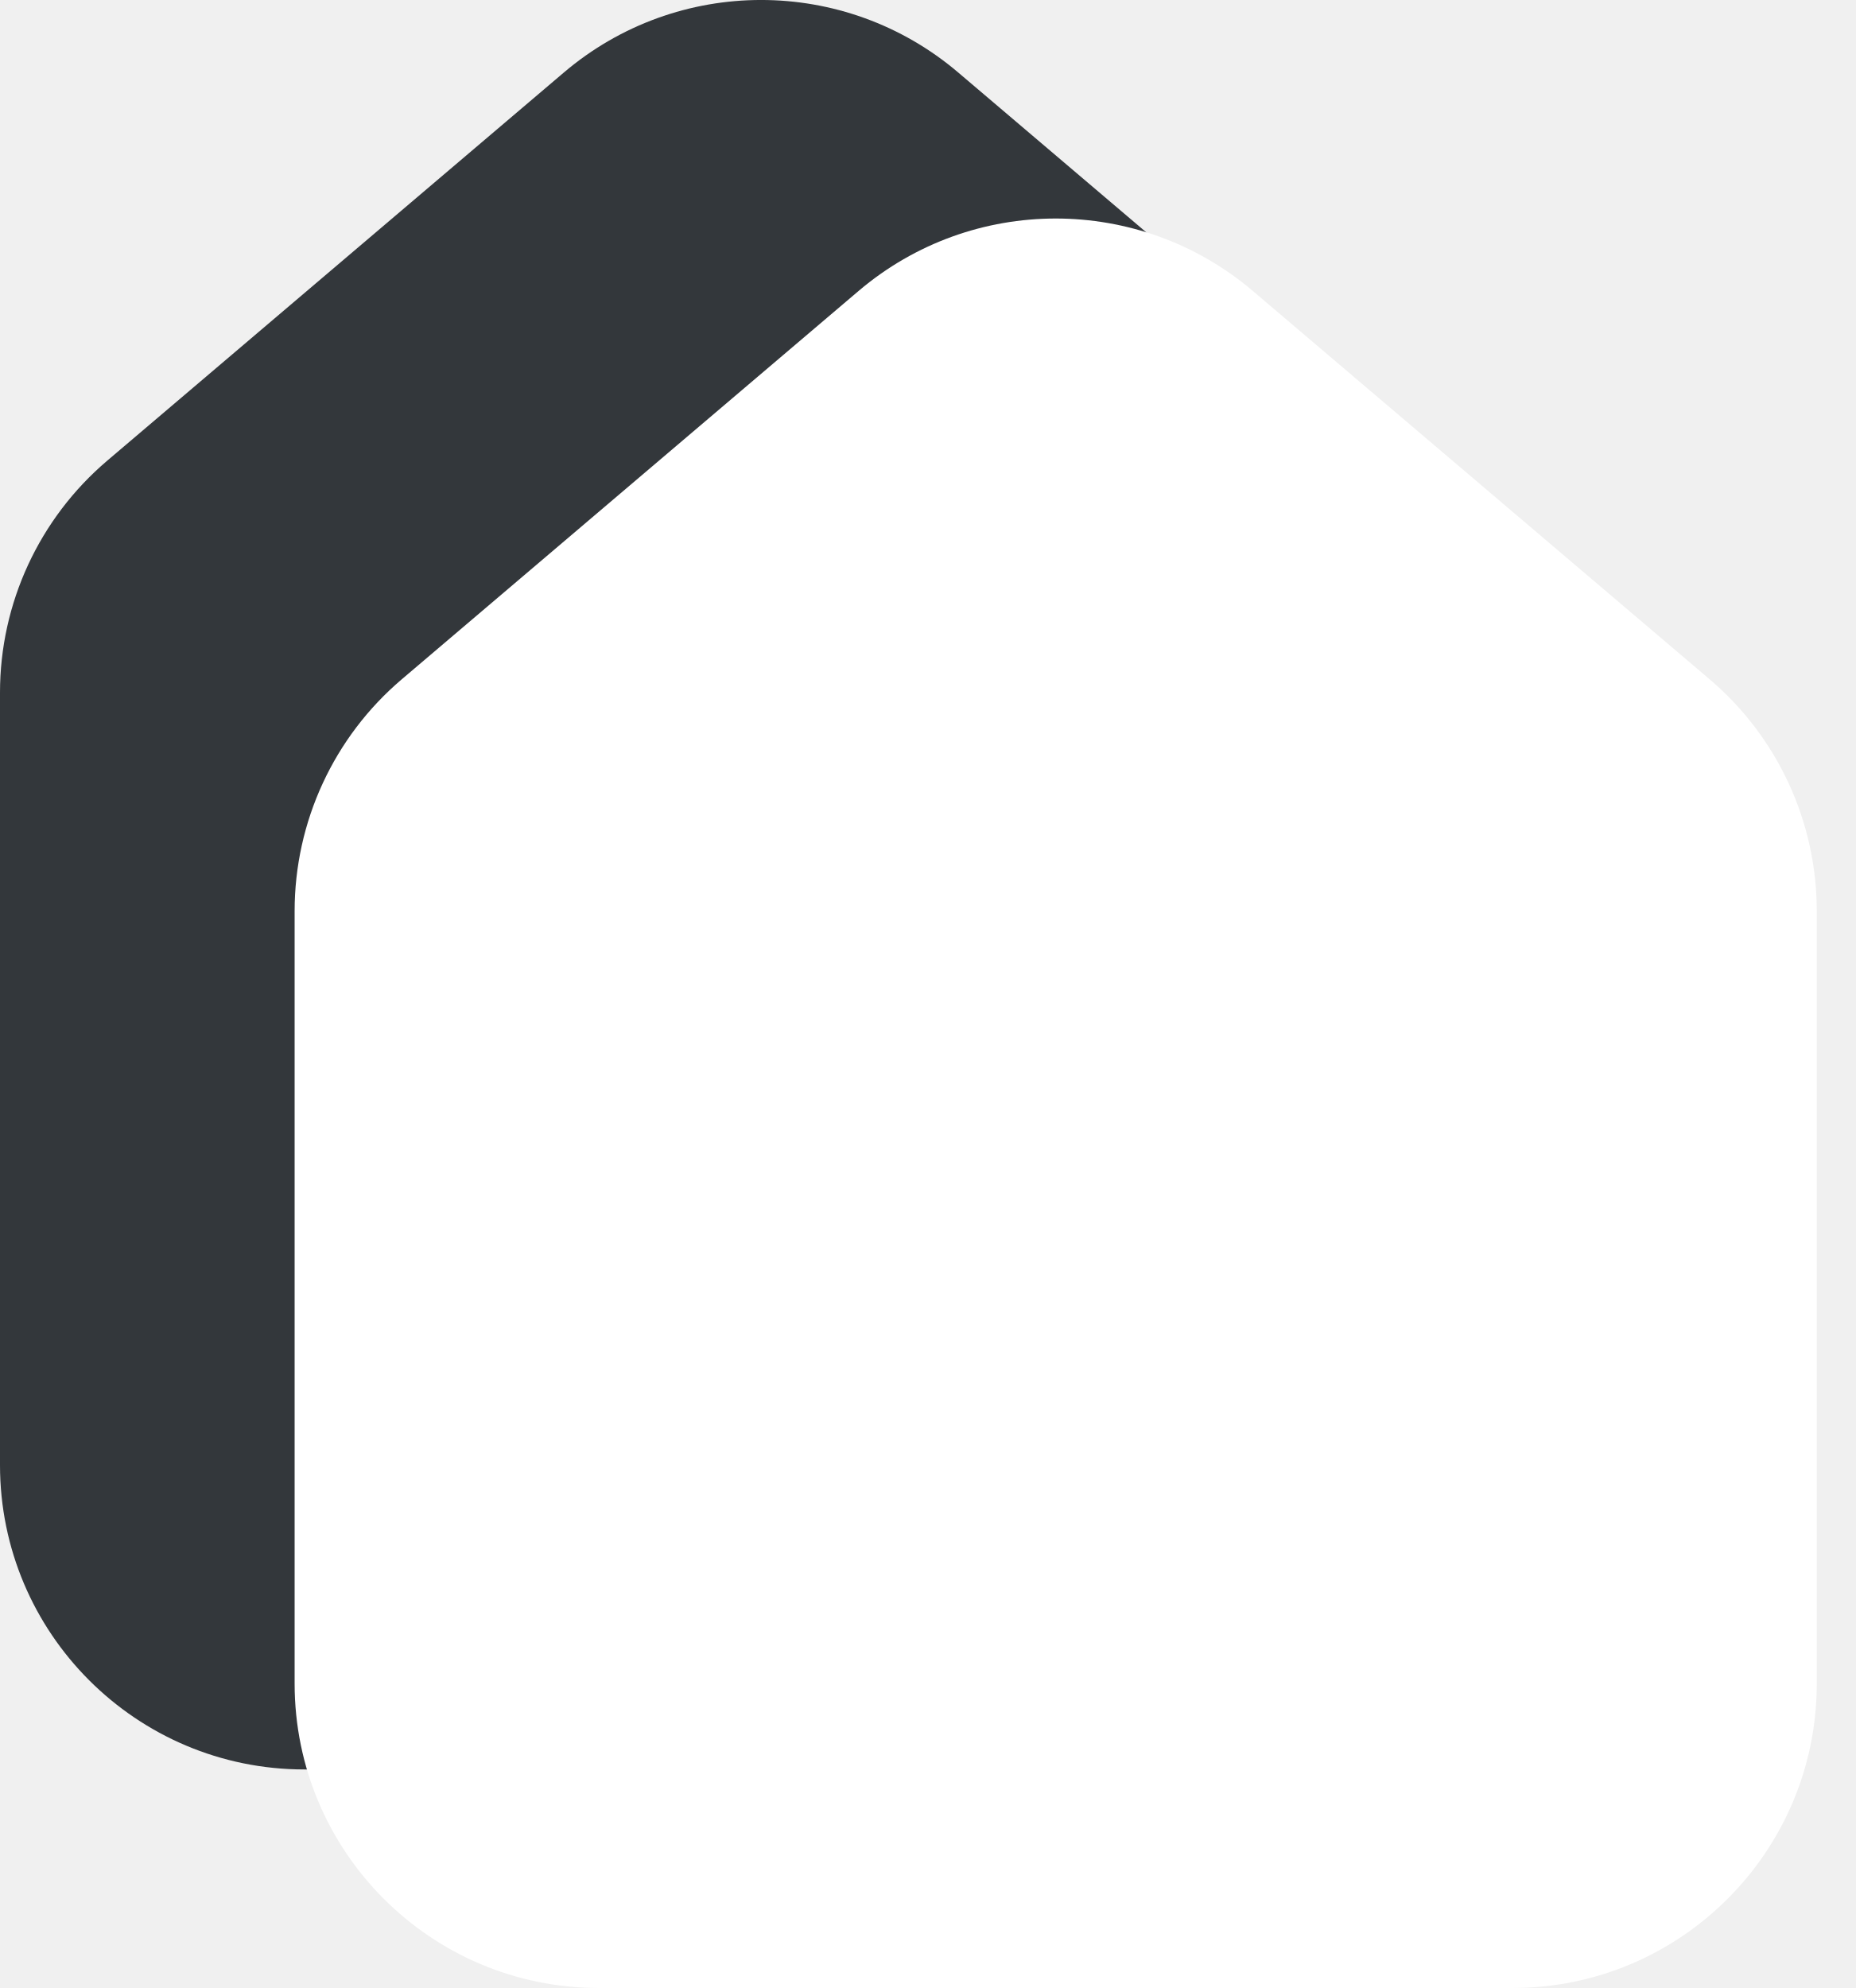
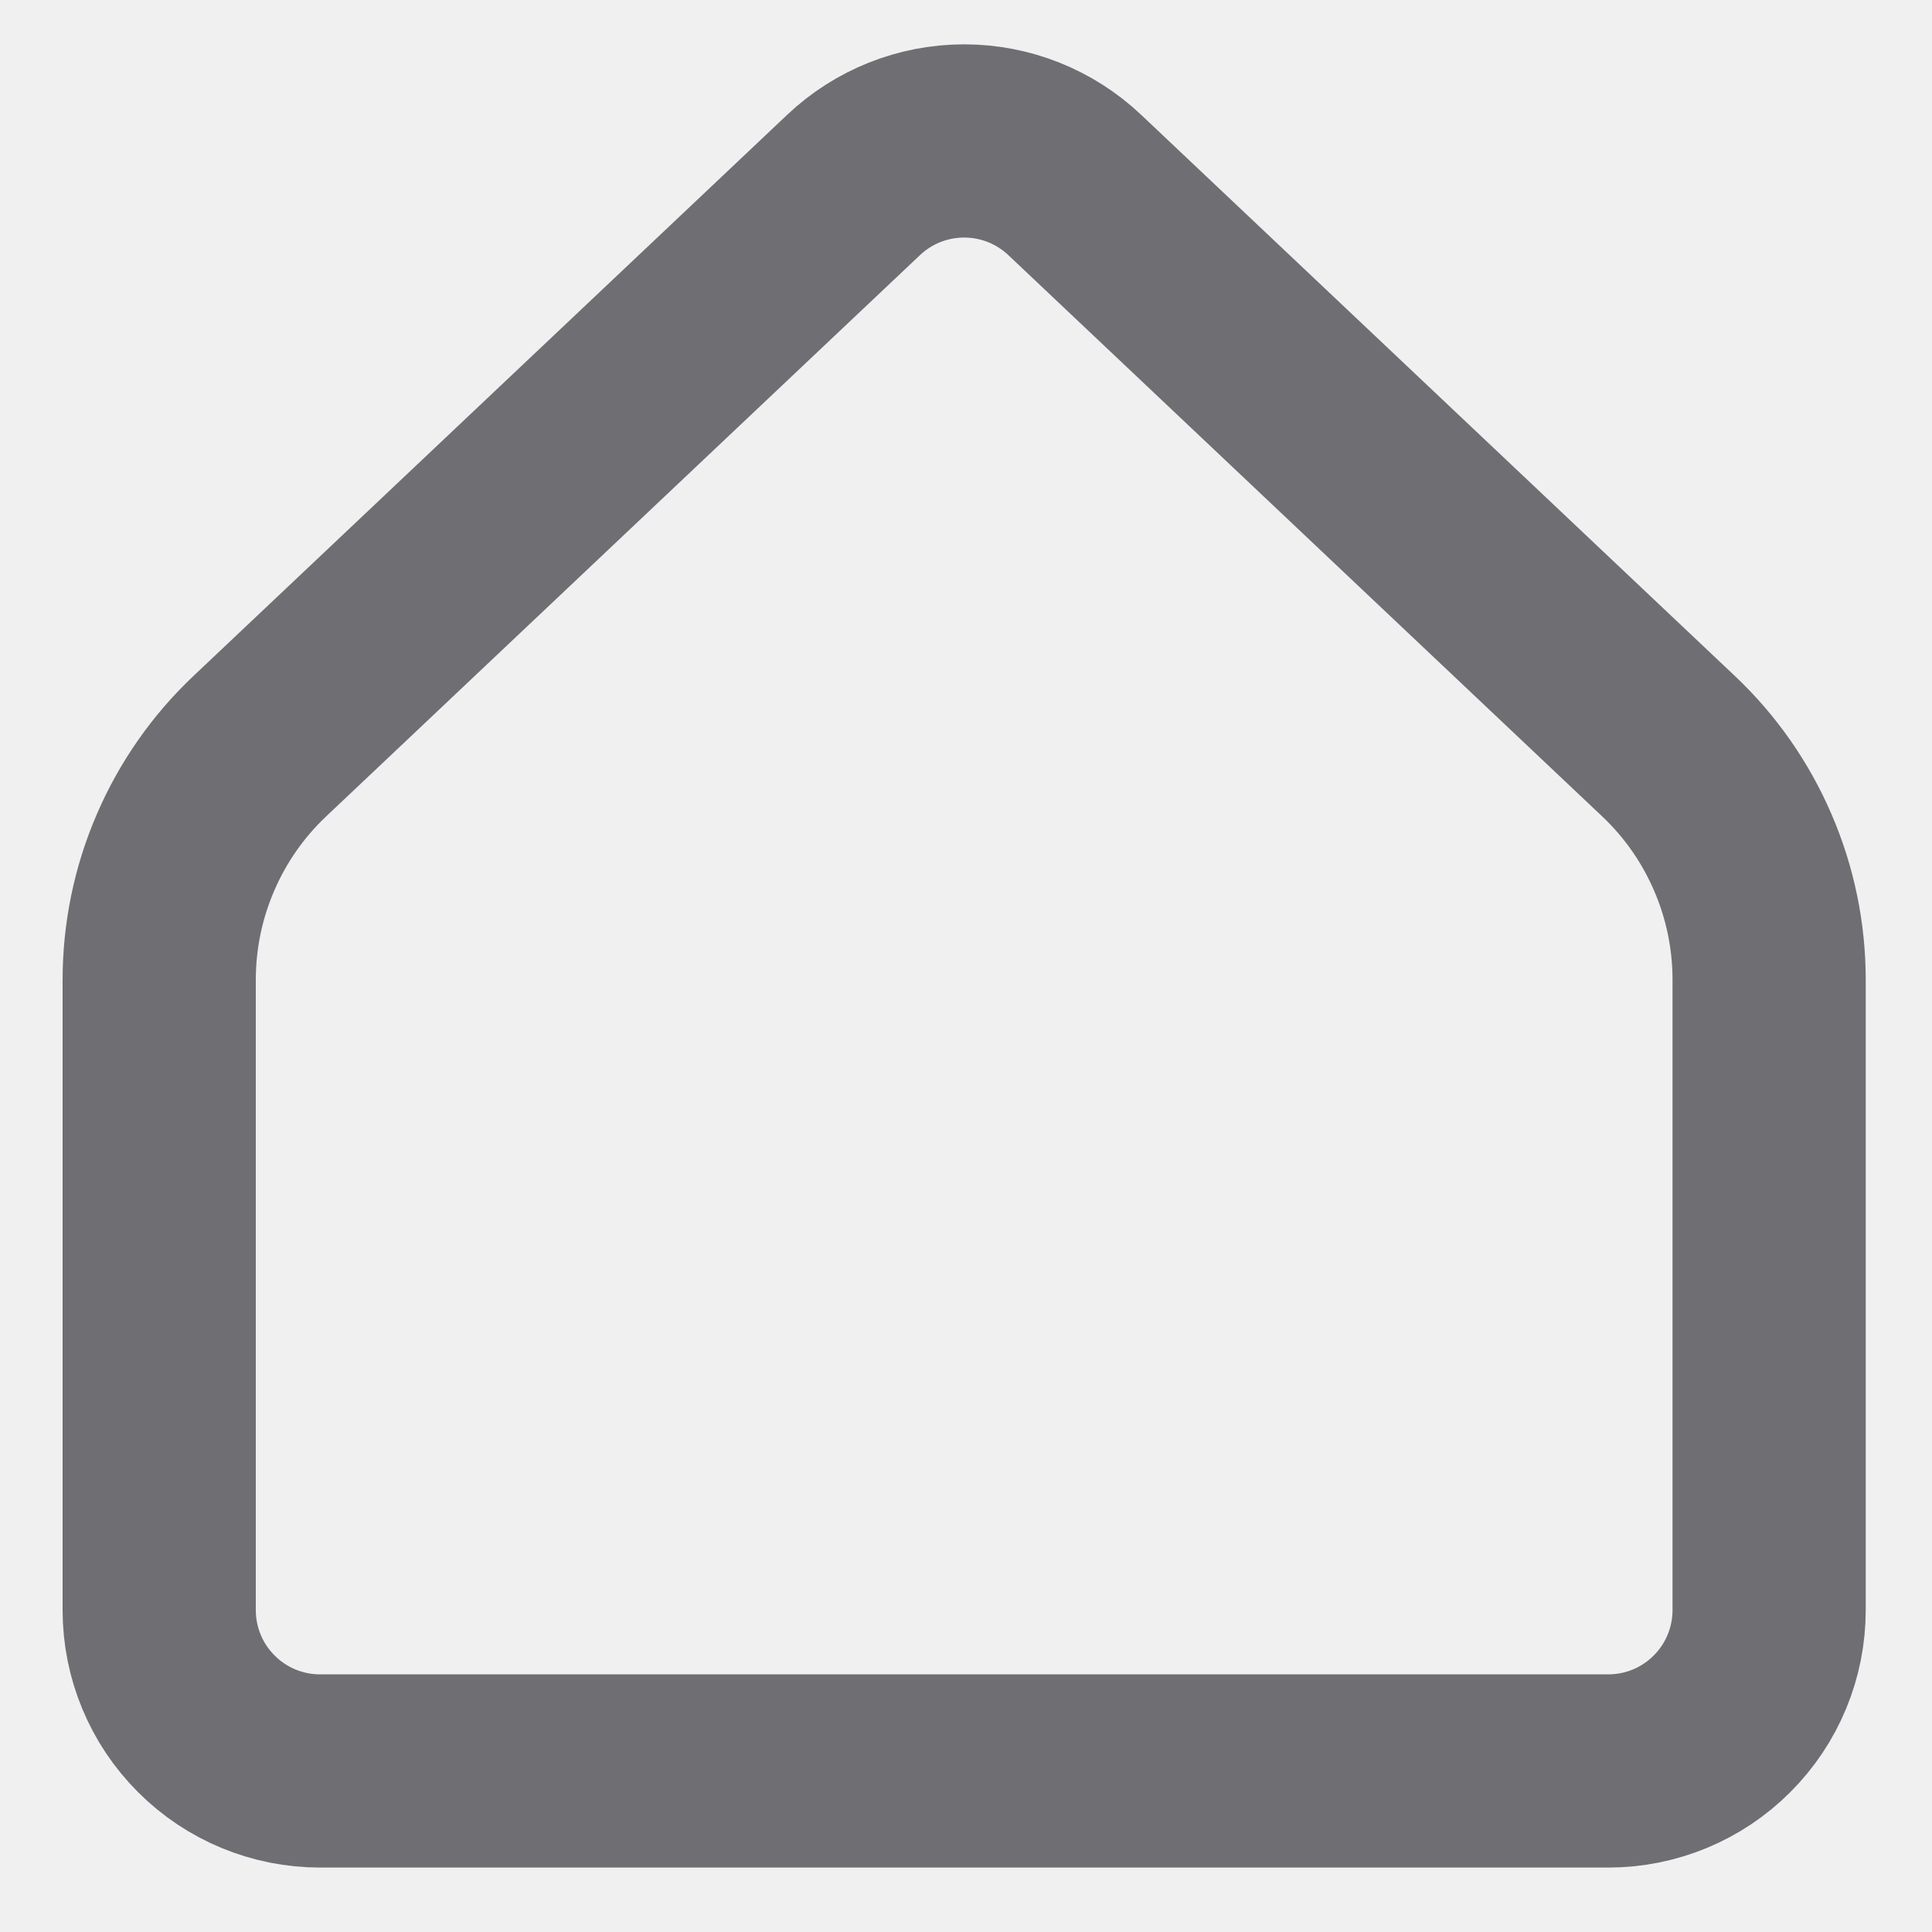
- <svg xmlns="http://www.w3.org/2000/svg" width="28" height="30" viewBox="0 0 28 30" fill="none">
-   <path d="M0 10.451C0 9.103 0.592 7.824 1.619 6.951L8.509 1.094C10.225 -0.365 12.745 -0.365 14.46 1.094L21.351 6.951C22.378 7.824 22.97 9.103 22.97 10.451V22.108C22.97 24.645 20.913 26.702 18.376 26.702H4.594C2.057 26.702 0 24.645 0 22.108V10.451Z" fill="#33373B" />
-   <path d="M4.446 13.749C4.446 12.401 5.038 11.121 6.065 10.249L12.956 4.391C14.671 2.933 17.191 2.933 18.906 4.391L25.797 10.249C26.824 11.121 27.416 12.401 27.416 13.749V25.406C27.416 27.943 25.359 30 22.822 30H9.04C6.503 30 4.446 27.943 4.446 25.406V13.749Z" fill="white" />
+ <svg xmlns="http://www.w3.org/2000/svg" width="20" height="20" viewBox="0 0 20 20" fill="none">
+   <path d="M18.314 16.667V10.145C18.314 9.691 18.222 9.242 18.042 8.826C17.863 8.409 17.6 8.033 17.27 7.722L11.126 1.915C10.816 1.622 10.407 1.459 9.981 1.459C9.555 1.459 9.145 1.622 8.836 1.915L2.692 7.722C2.362 8.033 2.099 8.409 1.92 8.826C1.74 9.242 1.648 9.691 1.648 10.145V16.667C1.648 17.109 1.823 17.533 2.136 17.845C2.448 18.158 2.872 18.333 3.314 18.333H16.648C17.09 18.333 17.514 18.158 17.826 17.845C18.139 17.533 18.314 17.109 18.314 16.667Z" stroke="#6F6E73" stroke-width="2" stroke-linecap="round" stroke-linejoin="round" />
</svg>
